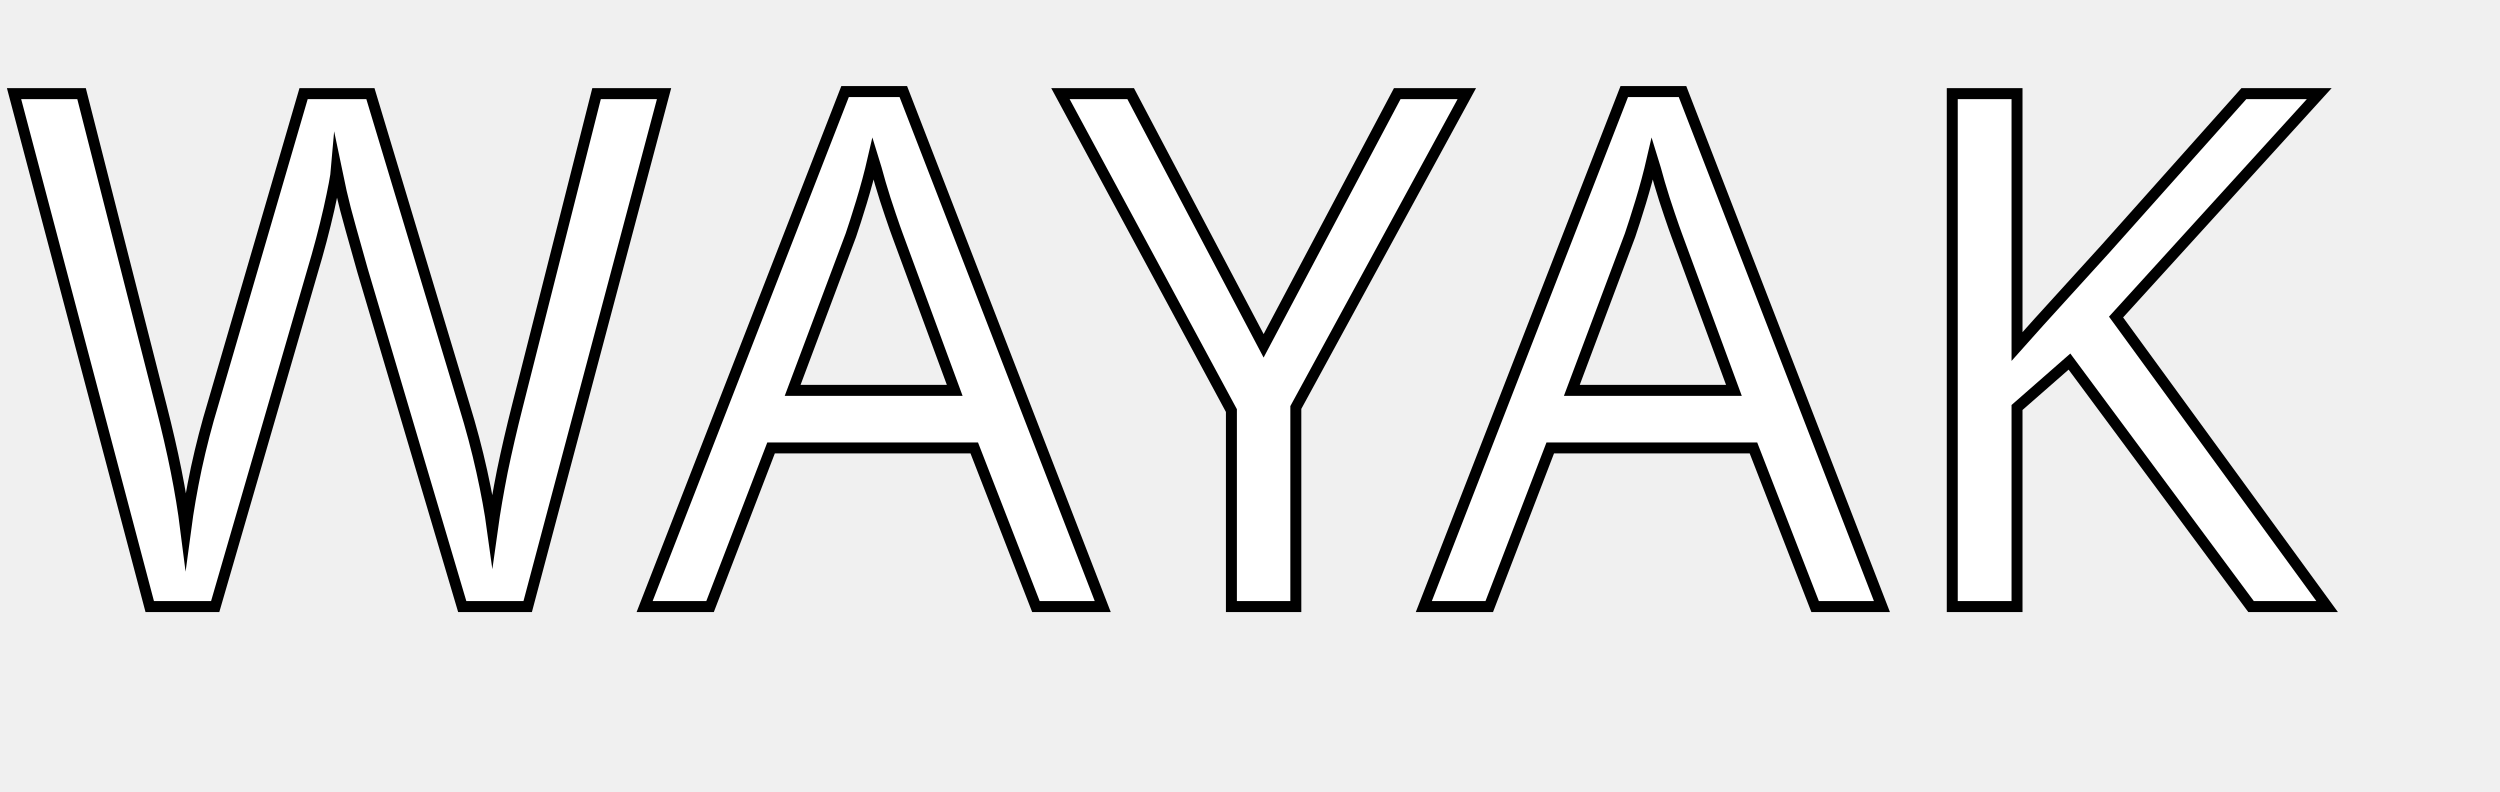
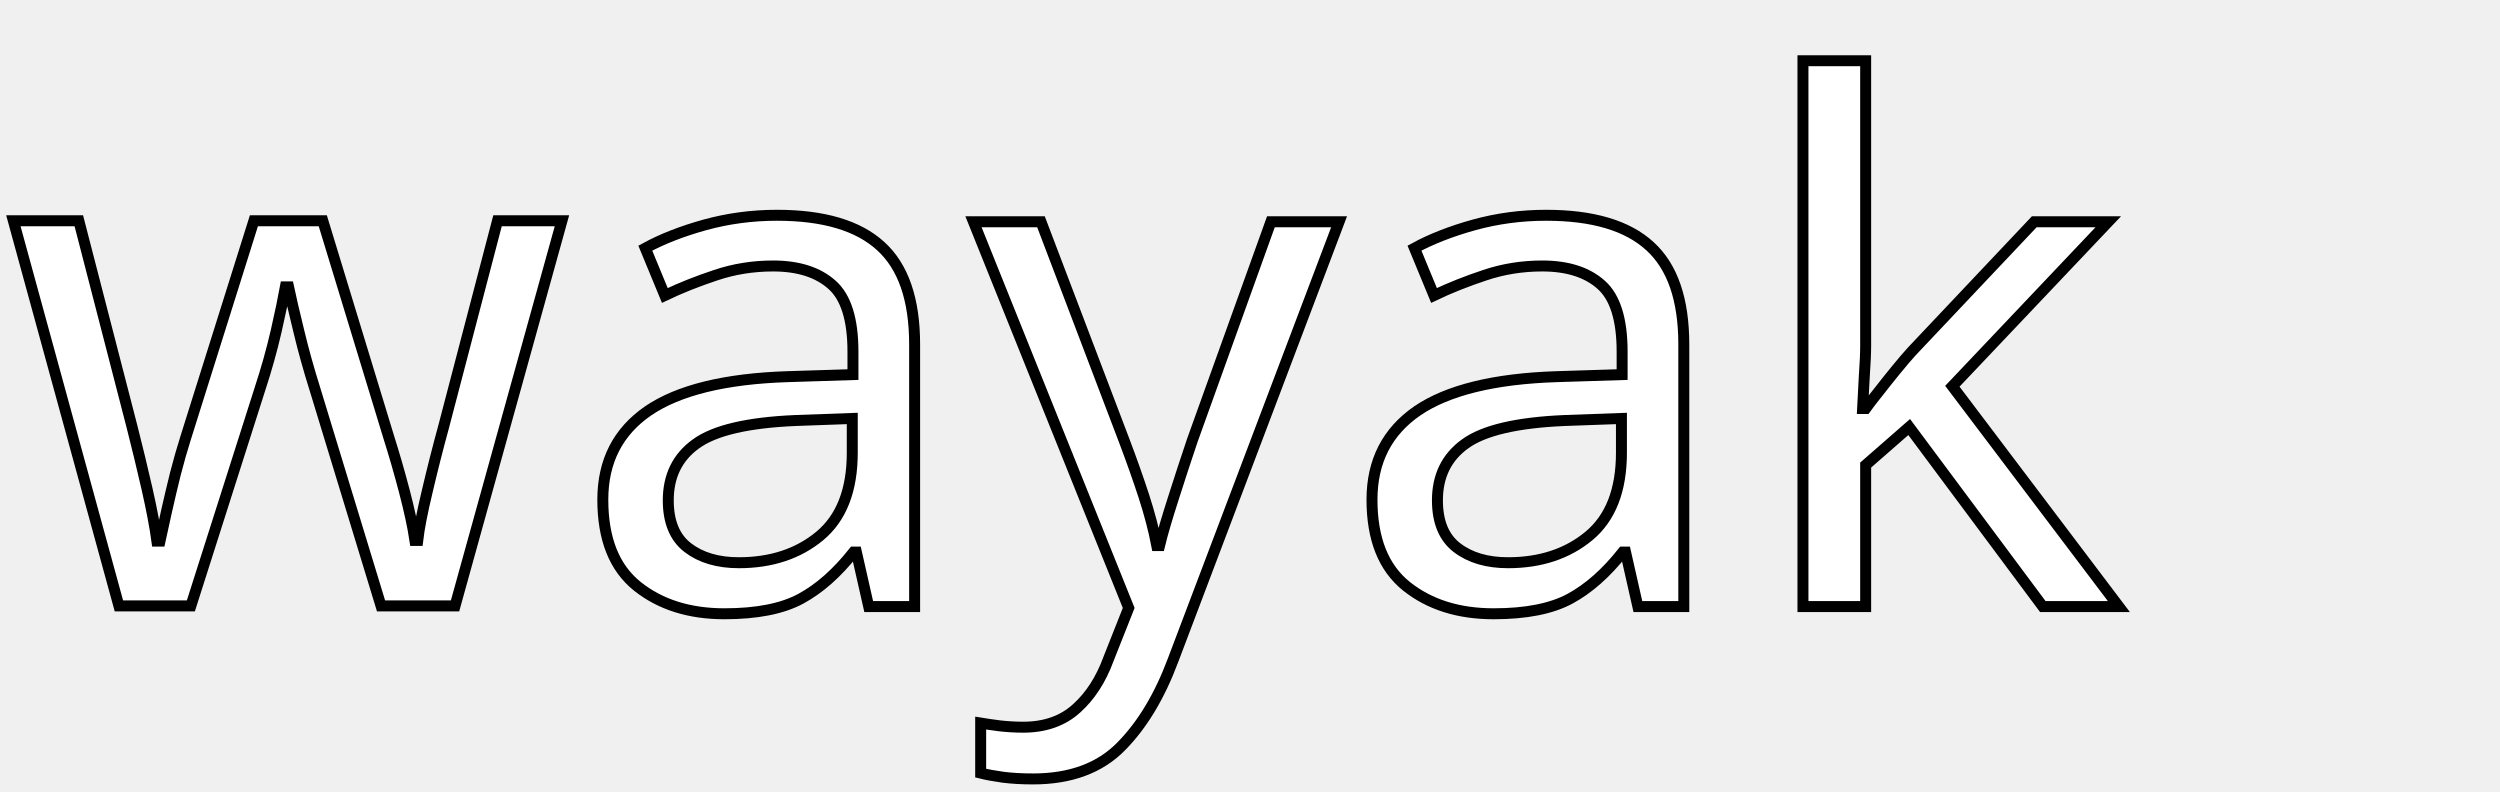
<svg xmlns="http://www.w3.org/2000/svg" width="114" height="36.1" viewBox="0 0 114 36.1">
  <g id="Layer_2" data-name="Layer 2">
    <g id="Layer_1-2" data-name="Layer 1">
-       <text transform="translate(0.25 27.66)" style="opacity: 1;font-size: 32.747px;fill: #fff;stroke: #000;stroke-miterlimit: 10;stroke-width: 0.5px;font-family: MyriadPro-Regular, Myriad Pro">WAYAK</text>
+       <text transform="translate(0.25 27.66)" style="opacity:1;font-size: 32.747px;fill: #fff;stroke: #000;stroke-miterlimit: 10;stroke-width: 0.5px;font-family: MyriadPro-Regular, Myriad Pro">wayak</text>
    </g>
  </g>
</svg>
